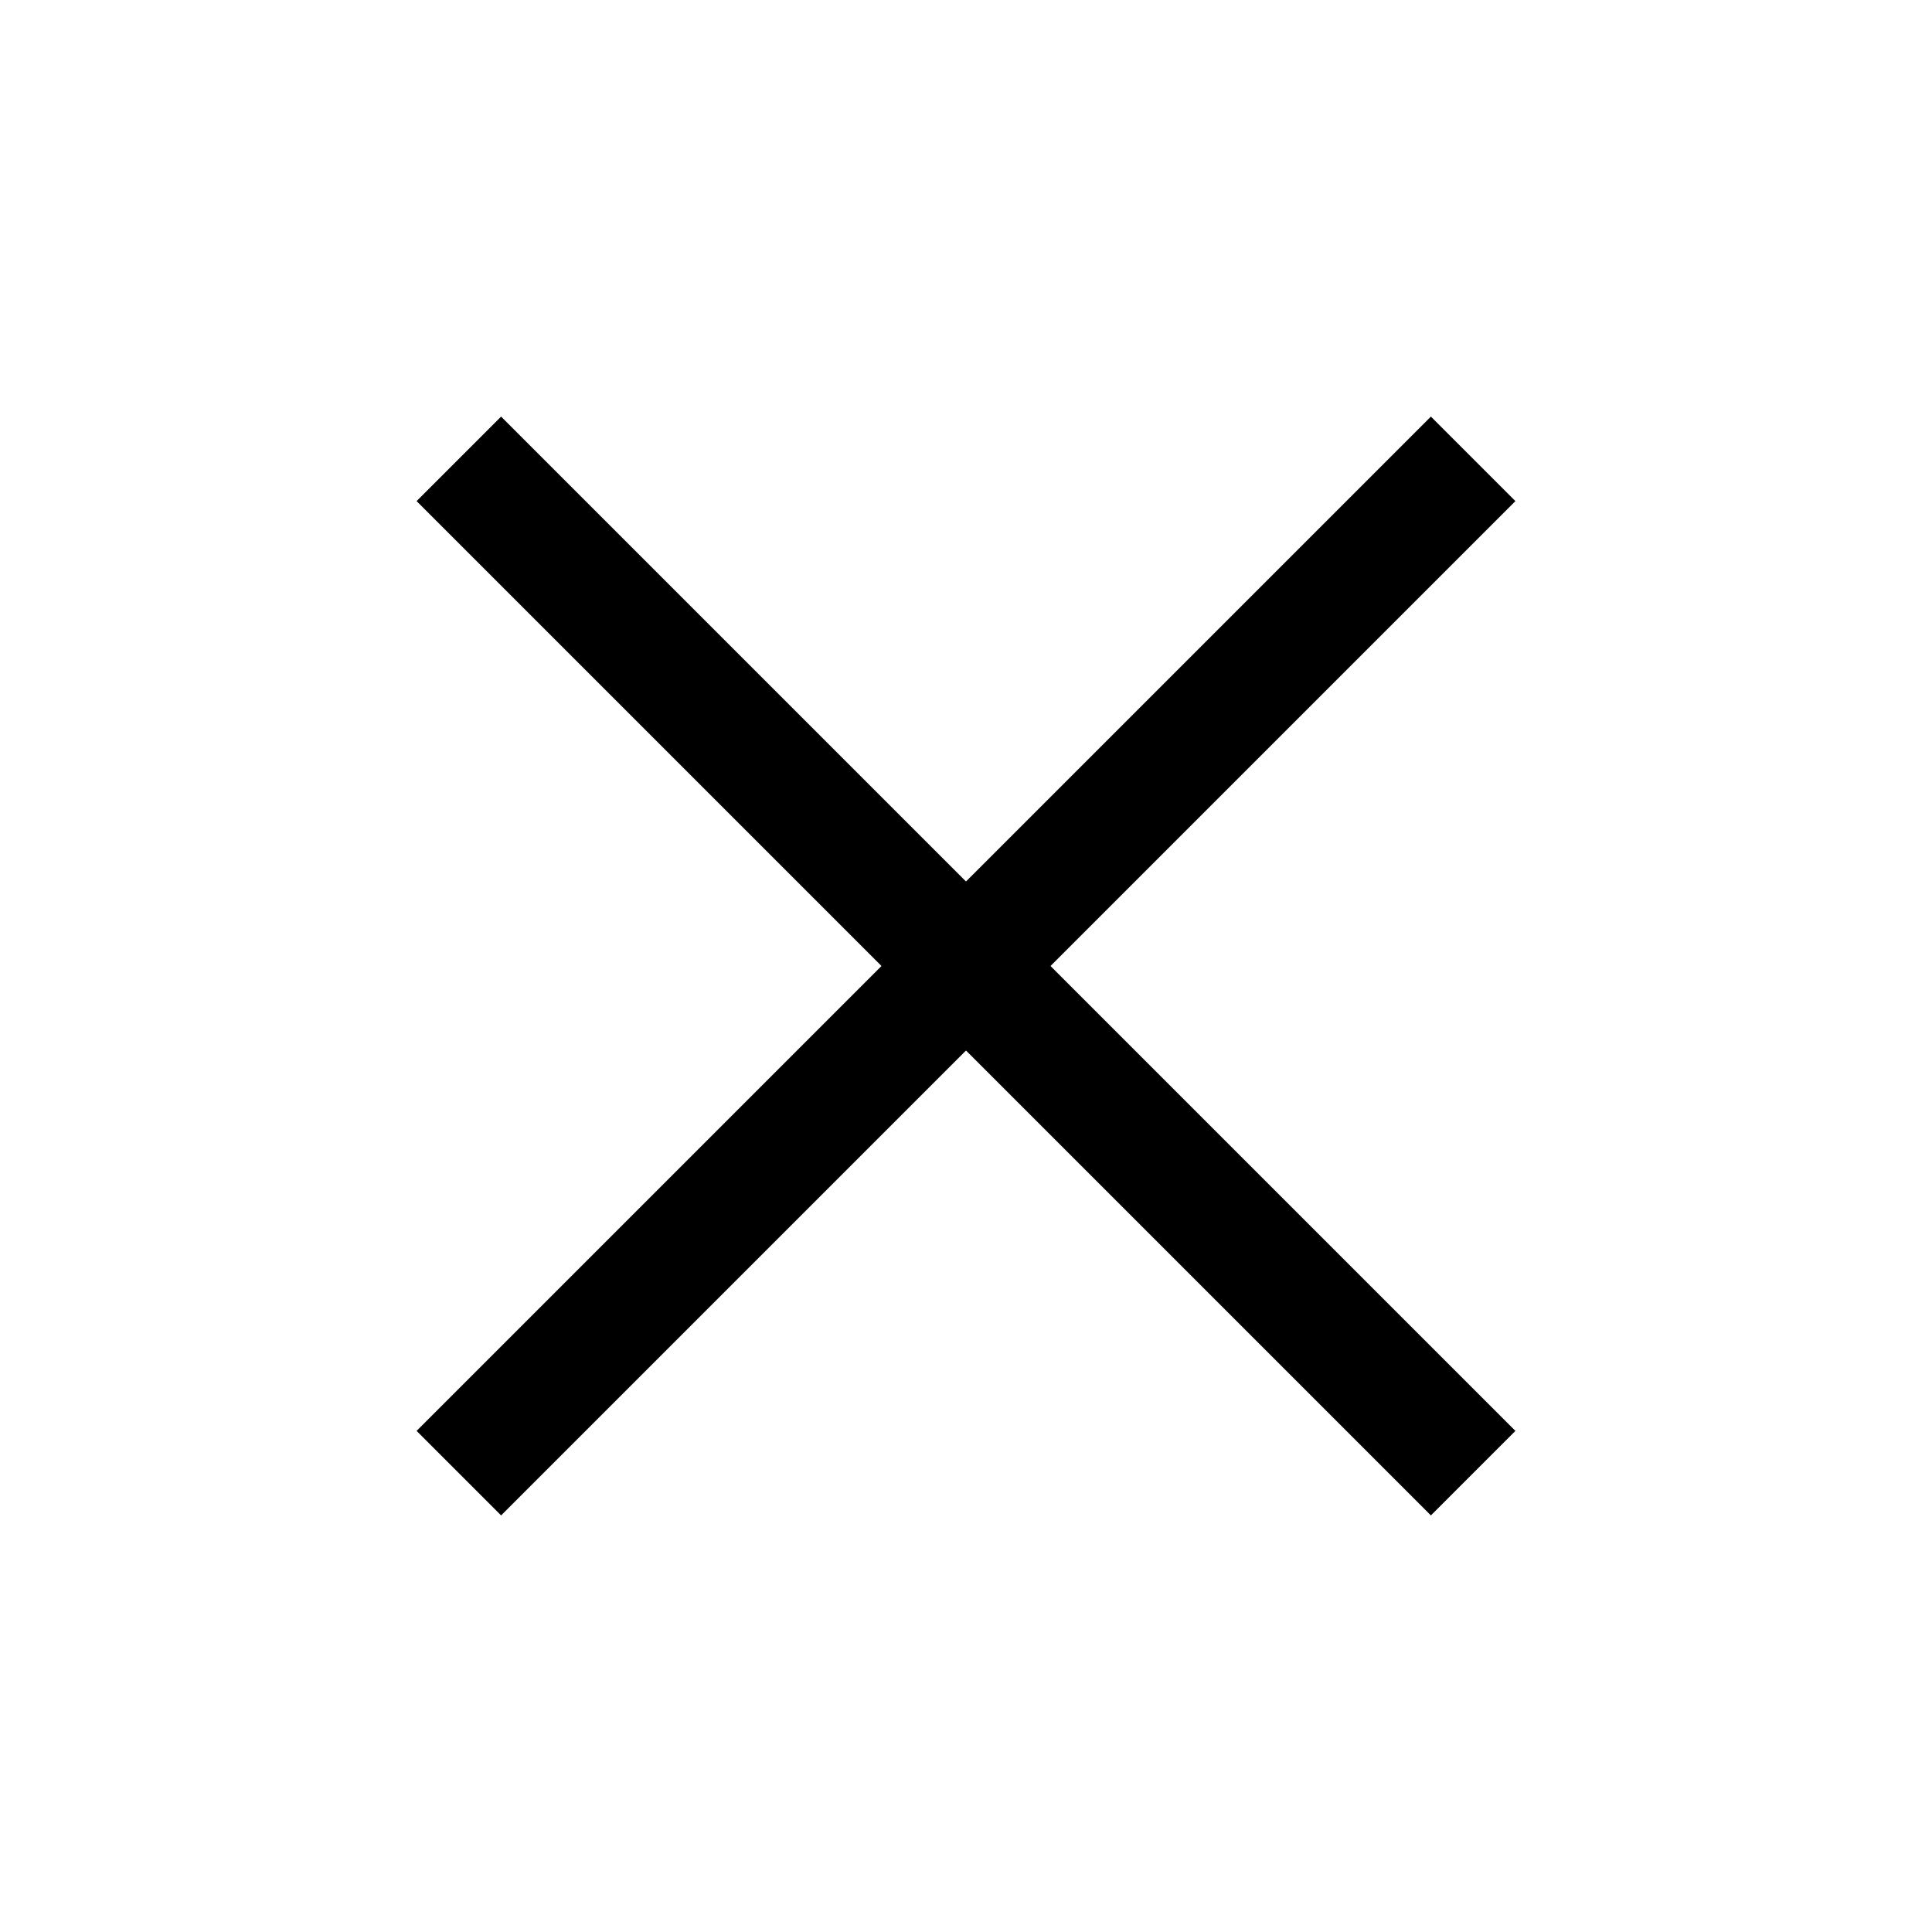
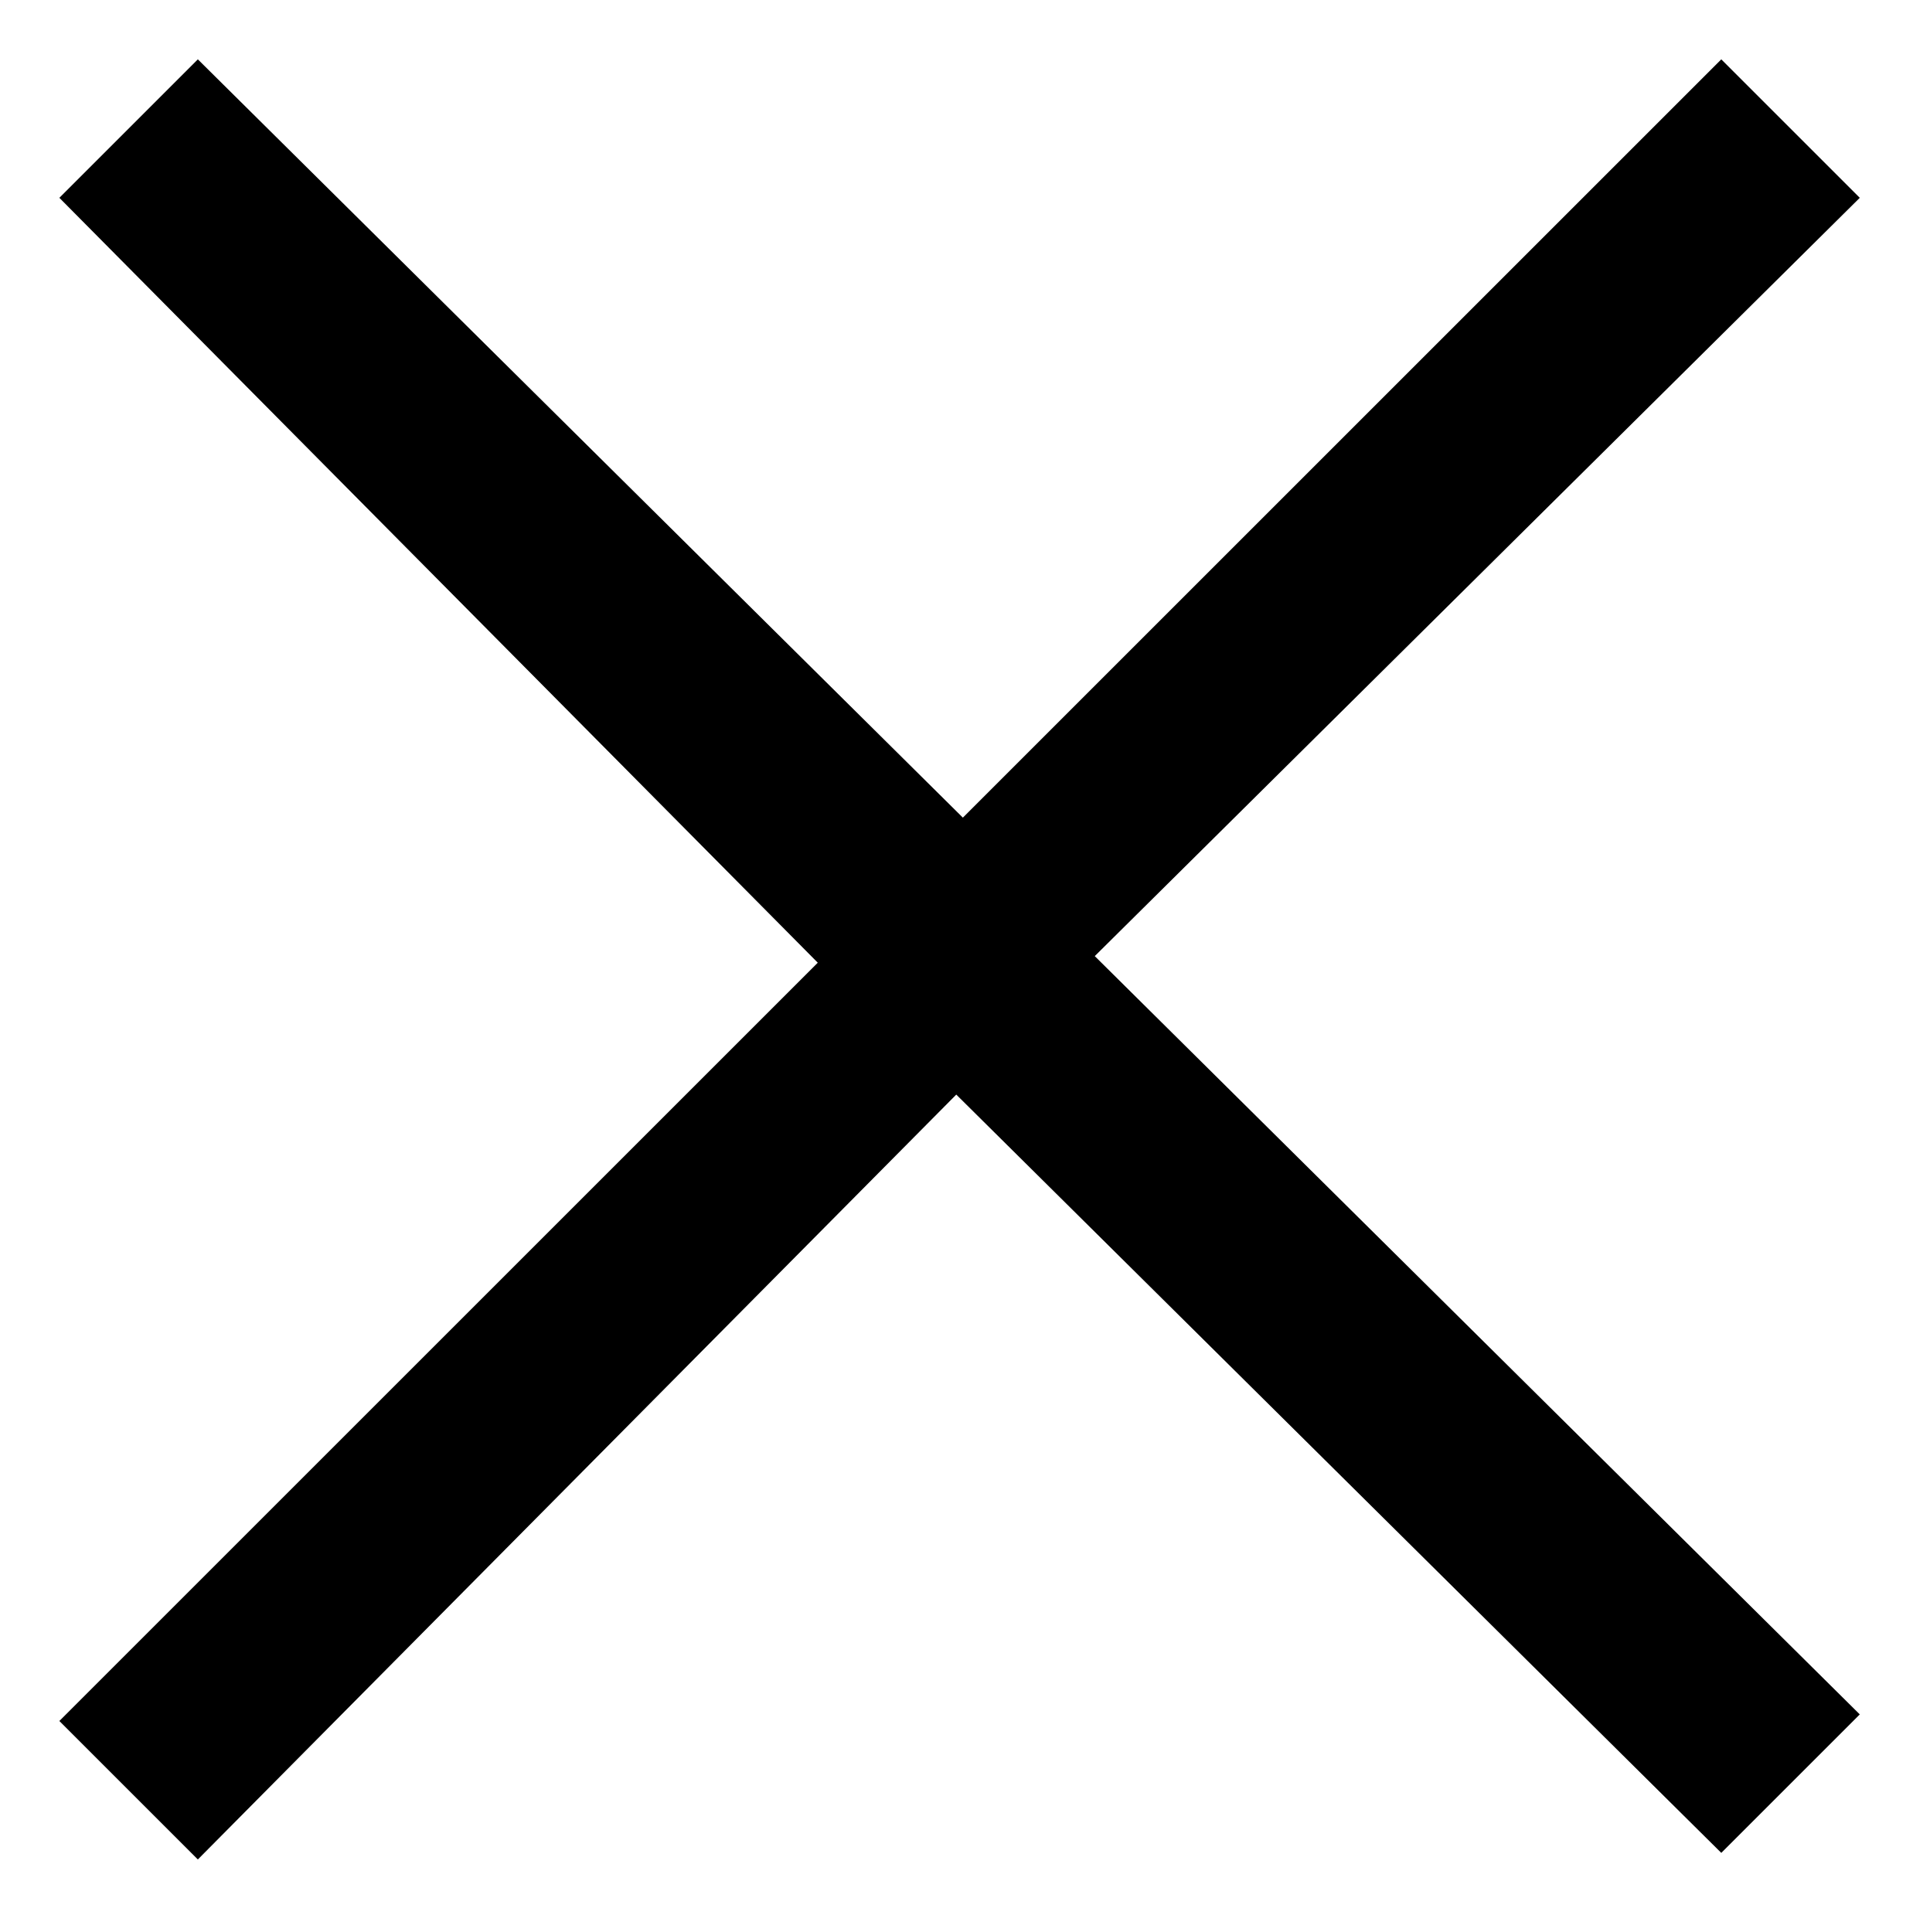
- <svg xmlns="http://www.w3.org/2000/svg" height="48" width="48">
-   <path d="M12.45 37.65 10.35 35.55 21.9 24 10.35 12.45 12.45 10.35 24 21.9 35.55 10.35 37.65 12.45 26.1 24 37.65 35.55 35.55 37.65 24 26.1Z" />
+ <svg xmlns="http://www.w3.org/2000/svg" version="1.1" id="Layer_1" x="0px" y="0px" viewBox="0 0 29 29.3" style="enable-background:new 0 0 29 29.3;" xml:space="preserve">
+   <path d="M3,28.2l-2.1-2.1l11.5-11.5L0.9,3L3,0.9l11.6,11.5L26.1,0.9L28.2,3L16.6,14.5l11.6,11.5l-2.1,2.1L14.5,16.6L3,28.2z" />
</svg>
